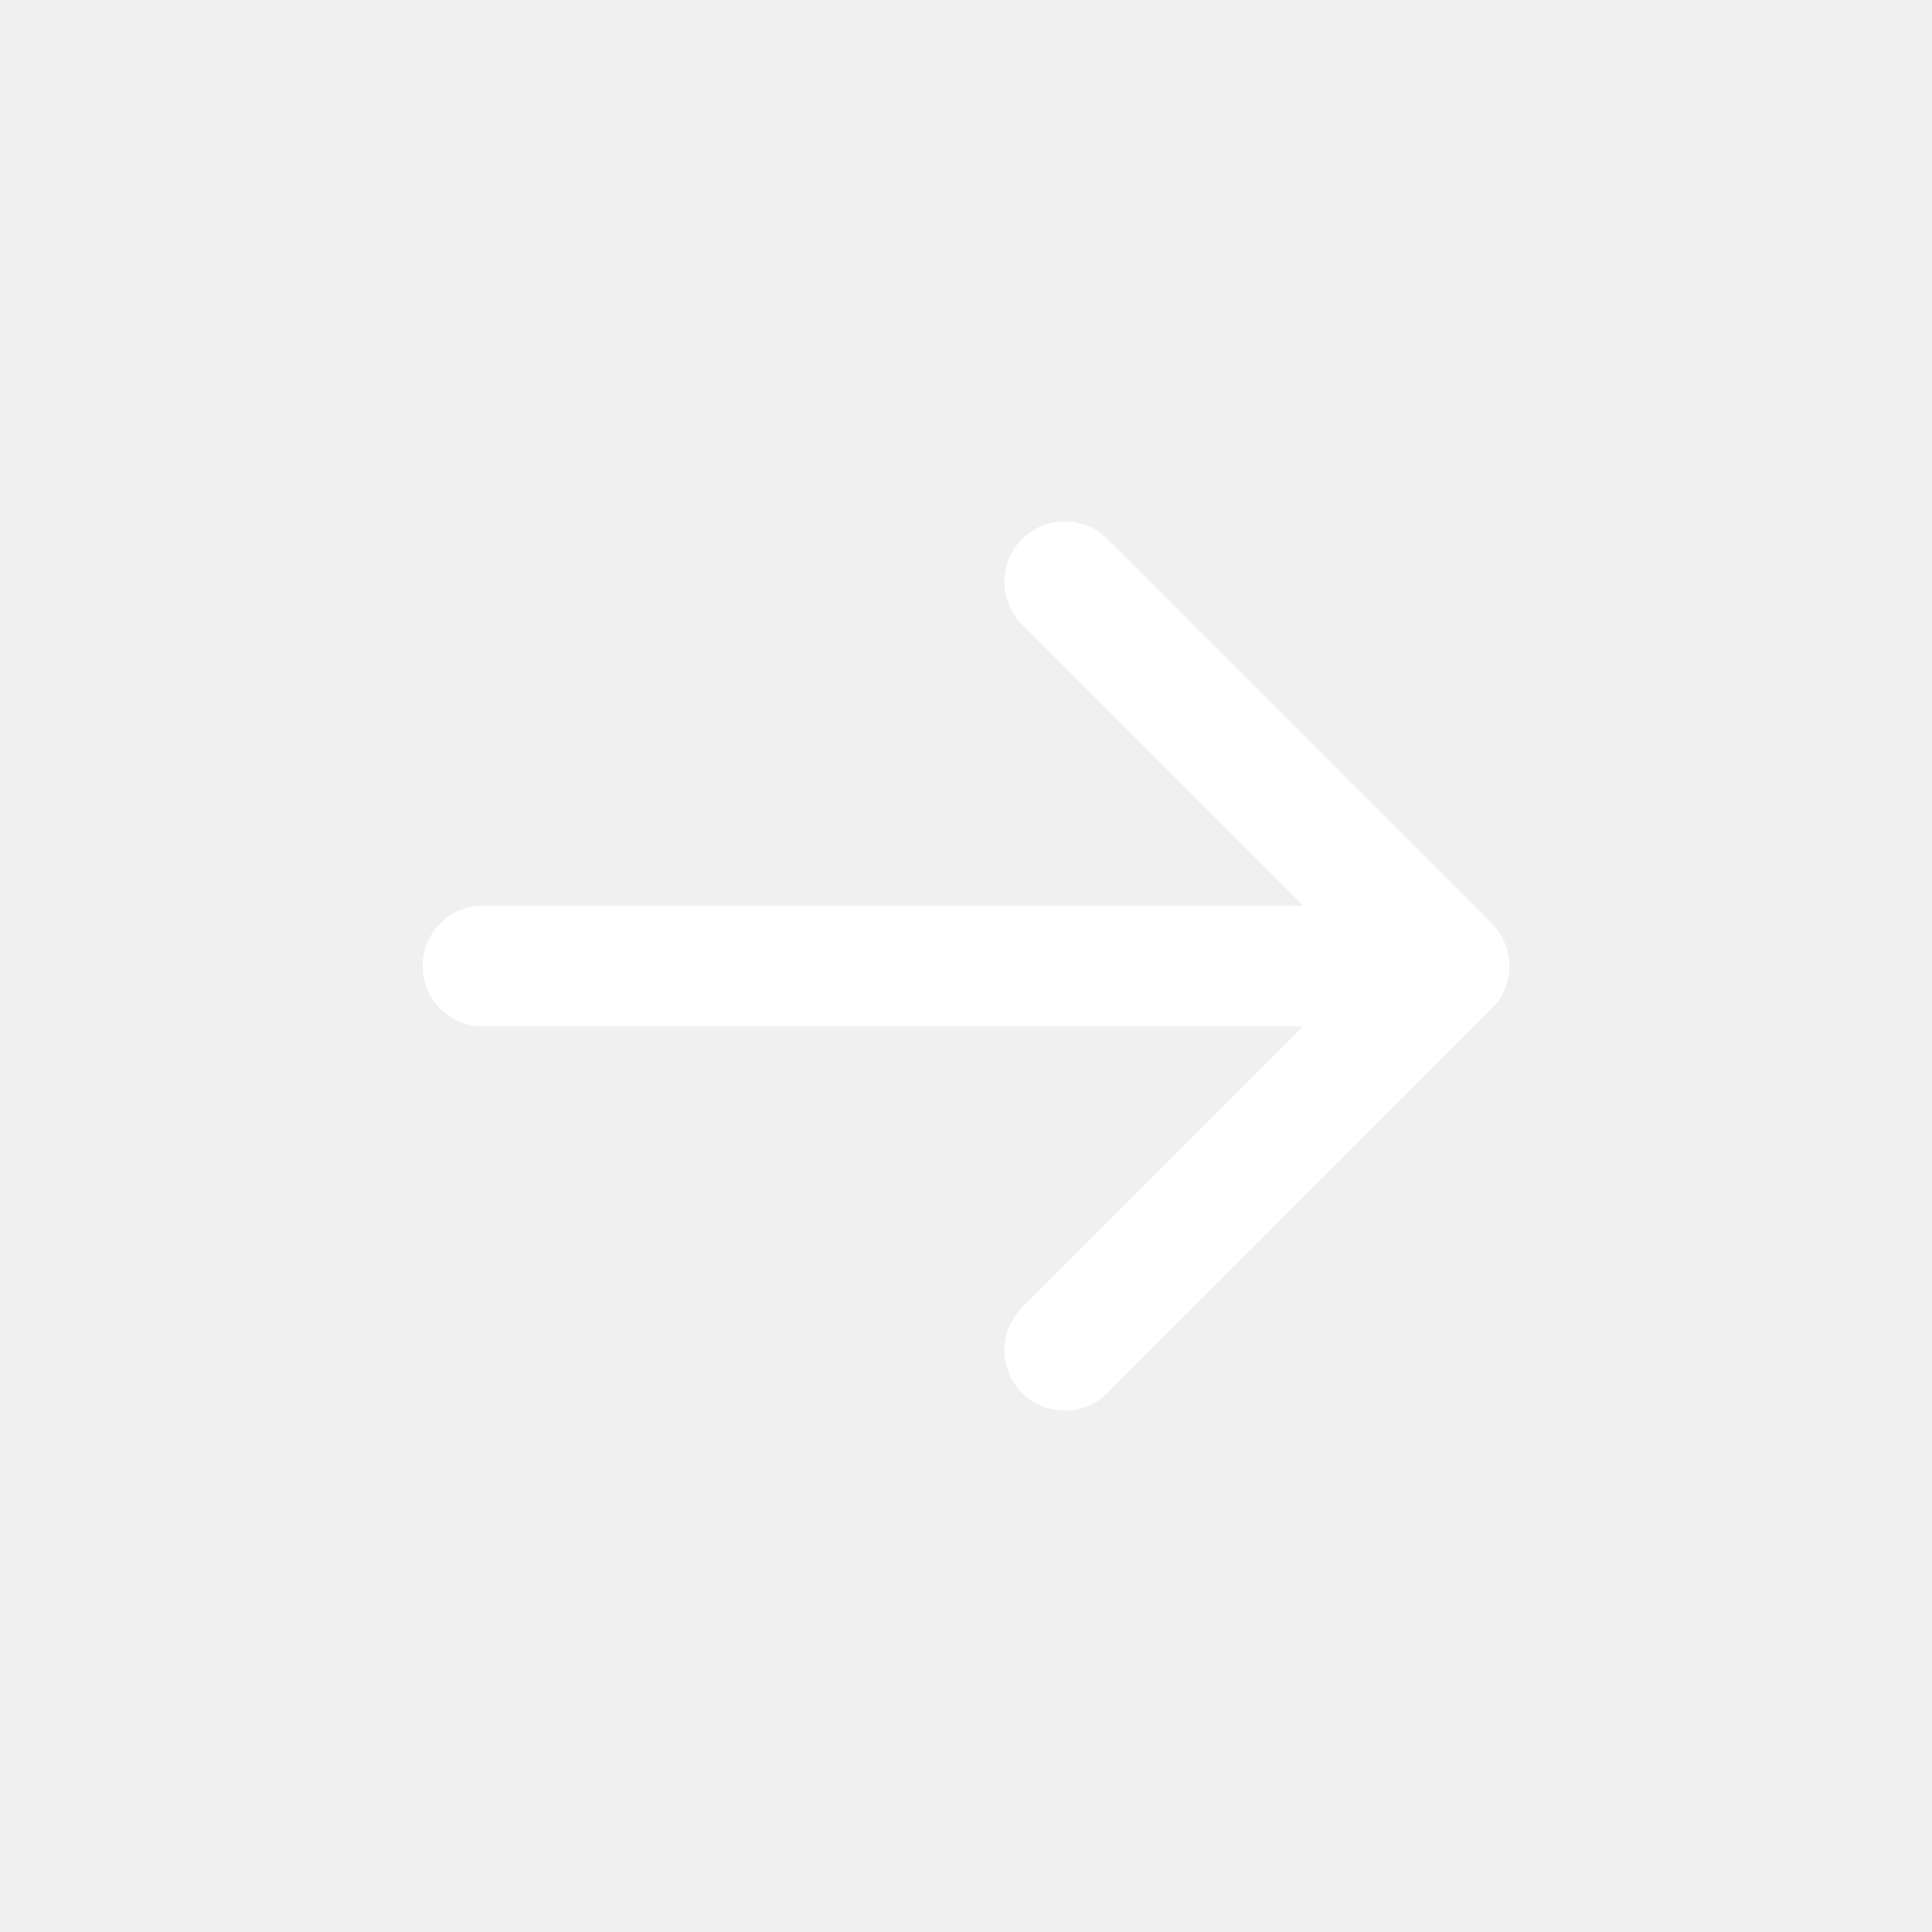
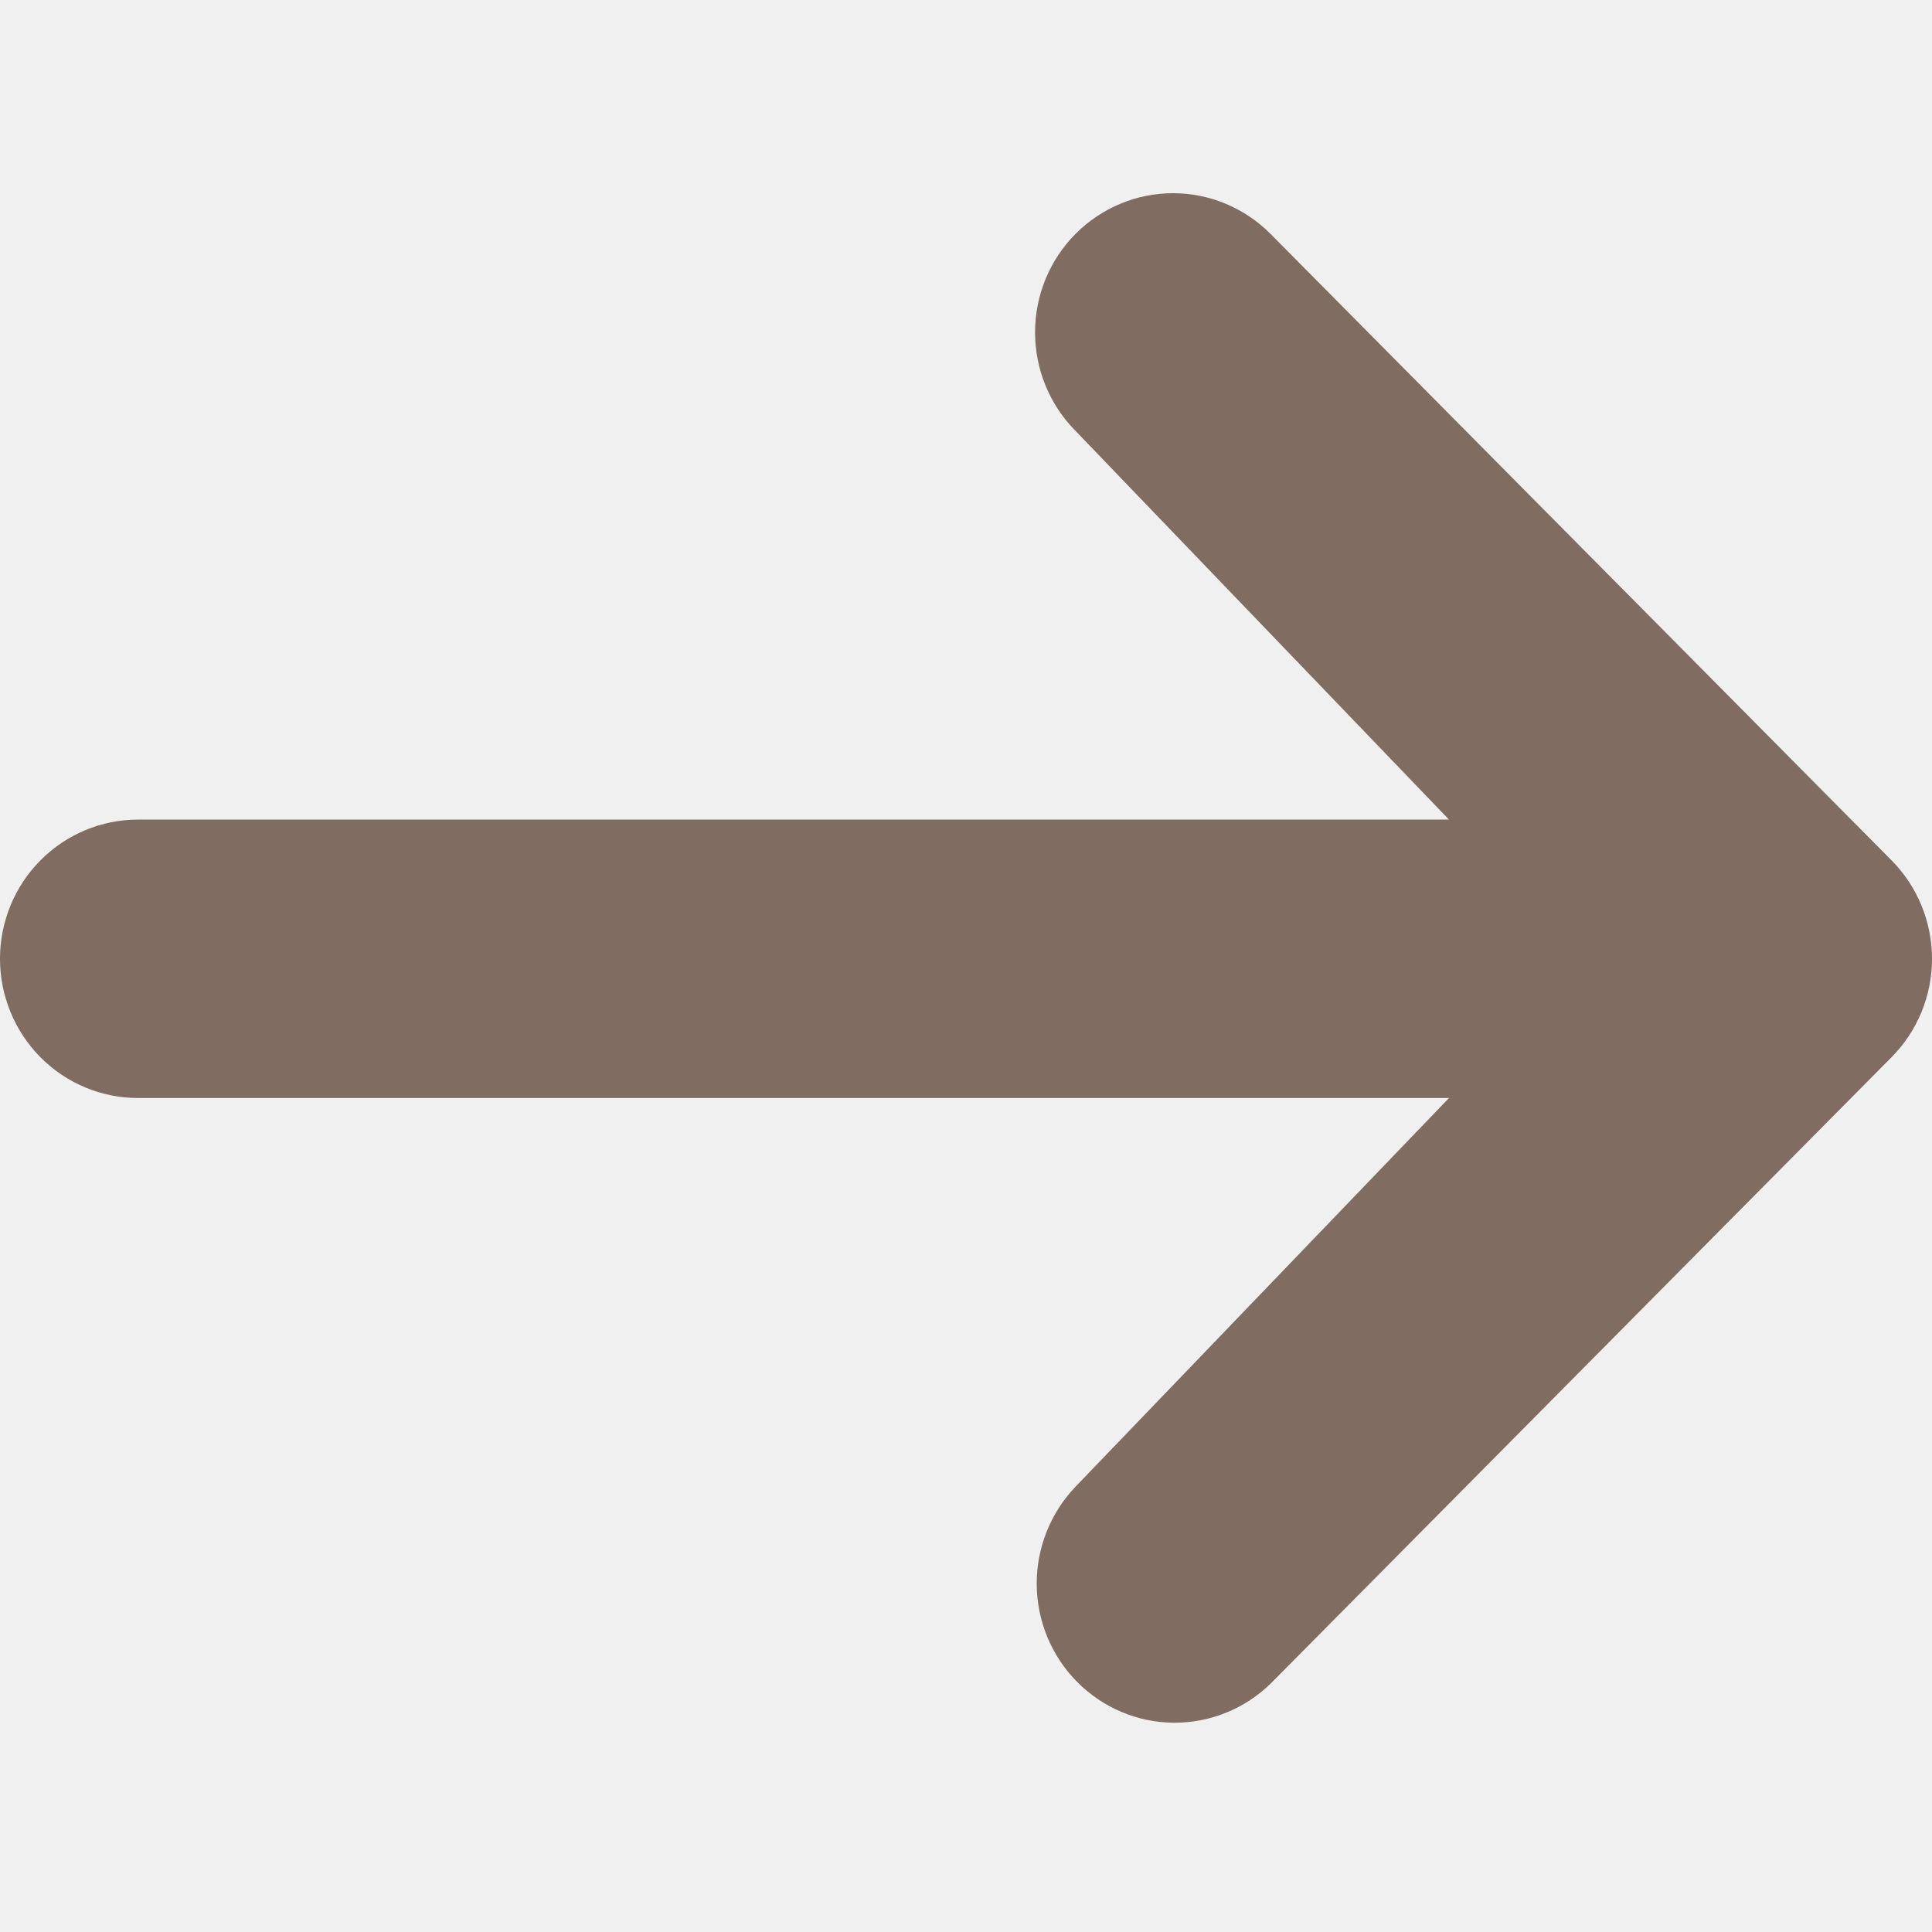
<svg xmlns="http://www.w3.org/2000/svg" width="40" height="40" viewBox="0 0 40 40" fill="none">
-   <path d="M10 18.75C9.31 18.75 8.75 19.31 8.75 20C8.75 20.69 9.31 21.25 10 21.25V18.75ZM30.884 20.884C31.372 20.396 31.372 19.604 30.884 19.116L22.929 11.161C22.441 10.673 21.649 10.673 21.161 11.161C20.673 11.649 20.673 12.441 21.161 12.929L28.232 20L21.161 27.071C20.673 27.559 20.673 28.351 21.161 28.839C21.649 29.327 22.441 29.327 22.929 28.839L30.884 20.884ZM10 21.25L30 21.25V18.75L10 18.75V21.25Z" fill="white" />
+   <path d="M22.266 4.844C22.802 4.304 23.529 4 24.286 4C25.044 4 25.77 4.304 26.306 4.844L39.163 17.813C39.699 18.354 40 19.087 40 19.851C40 20.615 39.699 21.348 39.163 21.888L26.306 34.858C25.767 35.383 25.046 35.673 24.296 35.667C23.547 35.66 22.831 35.357 22.301 34.822C21.771 34.288 21.471 33.565 21.464 32.81C21.458 32.054 21.746 31.326 22.266 30.782L30 22.733H2.857C2.099 22.733 1.373 22.429 0.837 21.889C0.301 21.348 0 20.615 0 19.851C0 19.086 0.301 18.353 0.837 17.813C1.373 17.272 2.099 16.969 2.857 16.969H30L22.266 8.919C21.73 8.379 21.43 7.646 21.43 6.881C21.43 6.117 21.73 5.384 22.266 4.844Z" fill="#806C61" />
</svg>
